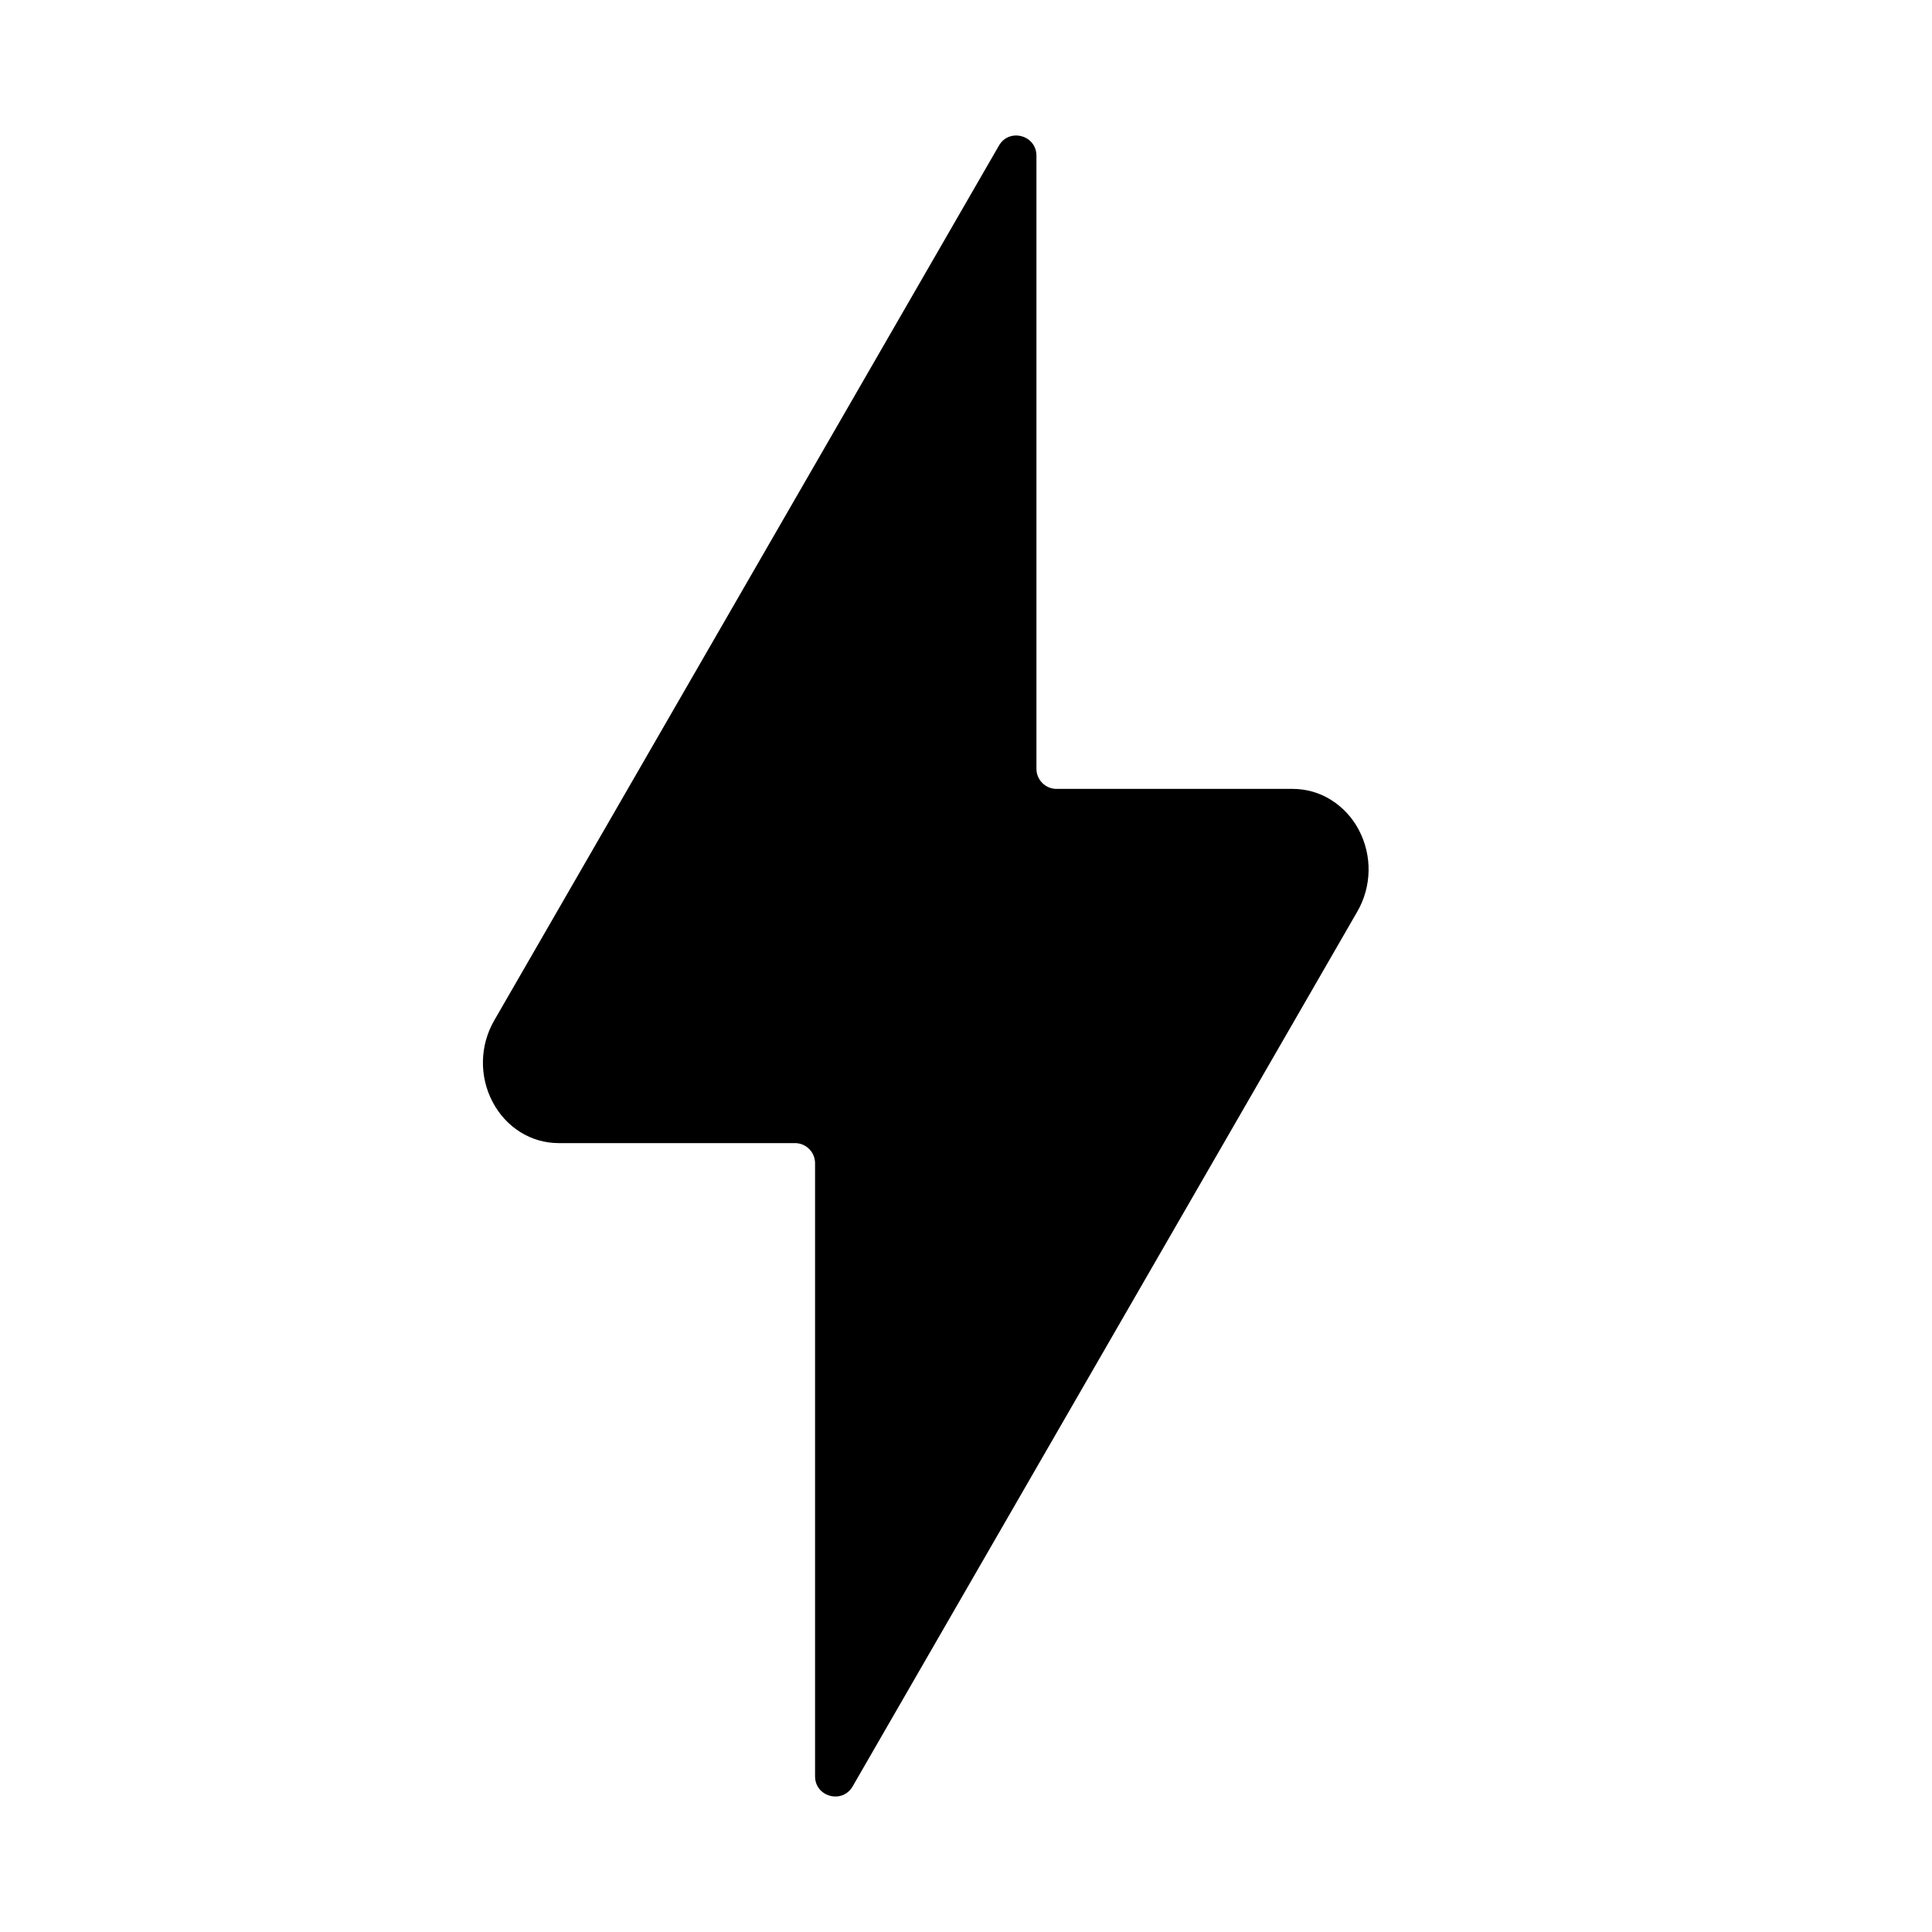
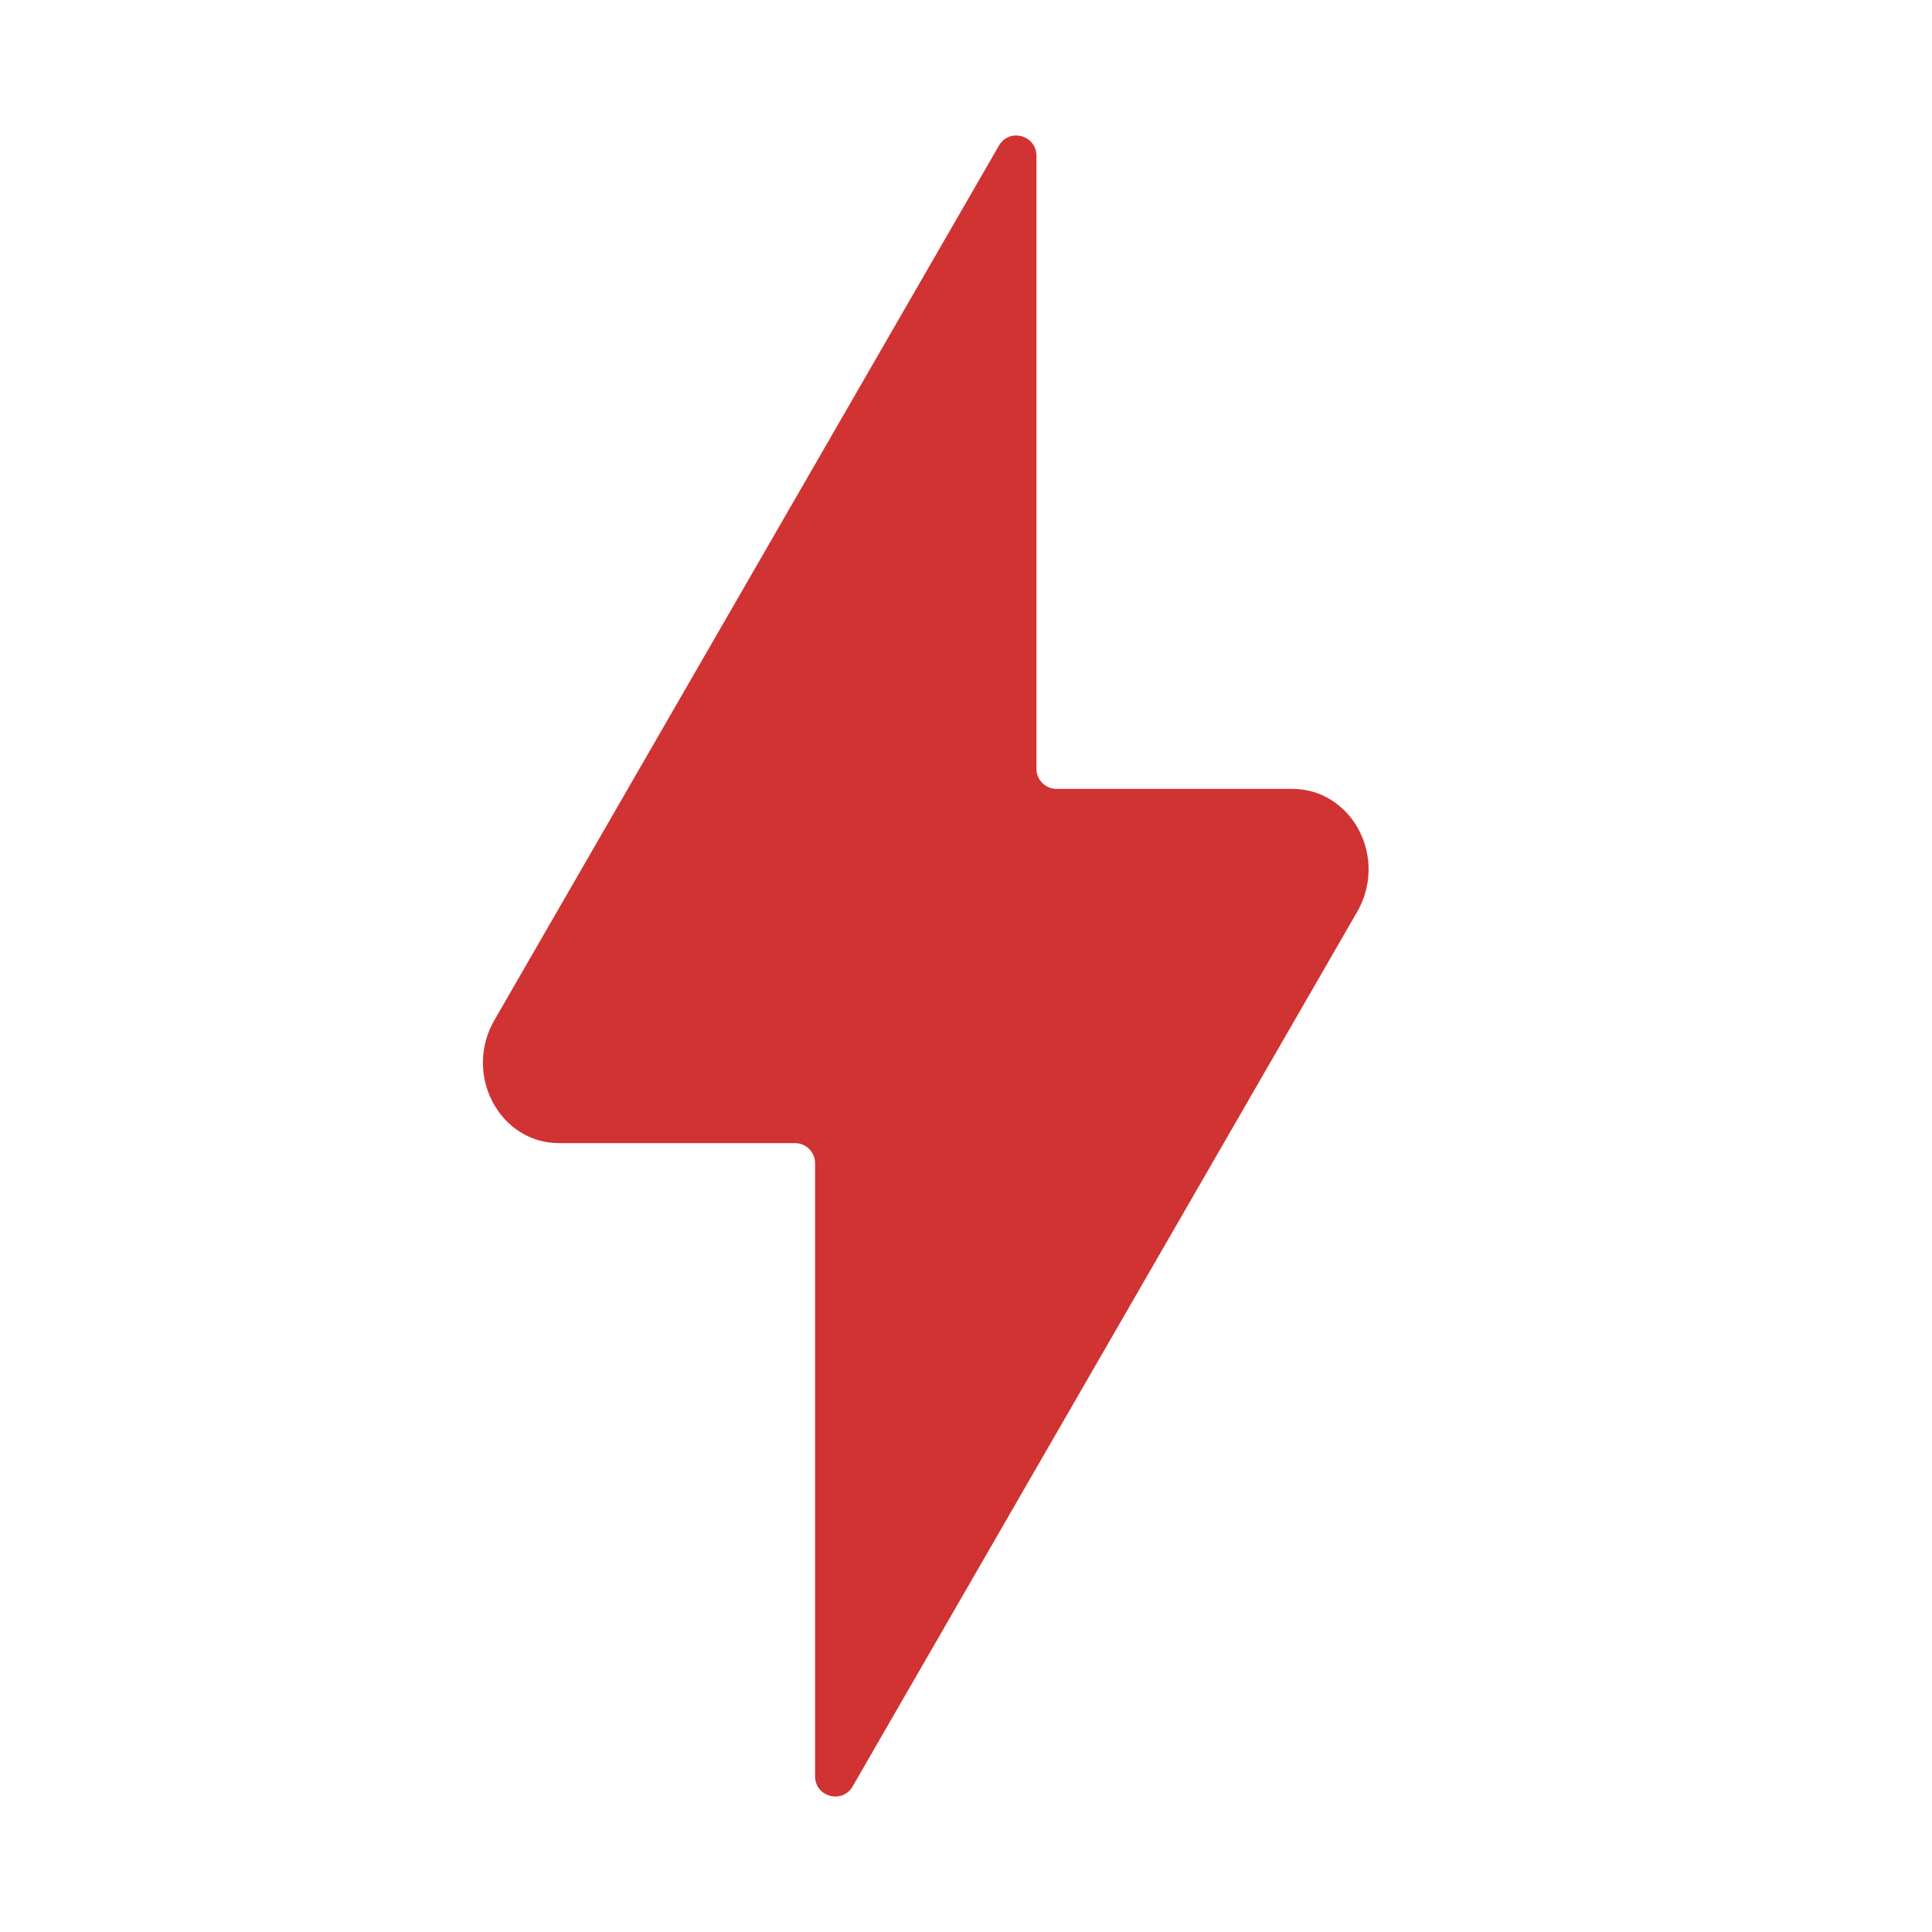
<svg xmlns="http://www.w3.org/2000/svg" width="16" height="16" viewBox="0 0 24 24" fill="none">
-   <path d="M16.861 11.324a1.05 1.05 0 00.02-1.012.974.974 0 00-.344-.374.894.894 0 00-.474-.138h-2.938a.25.25 0 01-.25-.25V1.934c0-.256-.339-.347-.466-.125l-6.27 10.868a1.049 1.049 0 00-.02 1.011c.082.156.2.285.344.375.144.09.308.137.475.137h2.937a.25.25 0 01.25.25v7.616c0 .256.339.347.467.125l6.269-10.867z" fill="currentColor" />
+   <path d="M16.861 11.324a1.05 1.05 0 00.02-1.012.974.974 0 00-.344-.374.894.894 0 00-.474-.138h-2.938a.25.25 0 01-.25-.25V1.934c0-.256-.339-.347-.466-.125l-6.27 10.868a1.049 1.049 0 00-.02 1.011c.082.156.2.285.344.375.144.09.308.137.475.137h2.937a.25.25 0 01.25.25v7.616c0 .256.339.347.467.125l6.269-10.867z" fill="#d03332" />
</svg>
